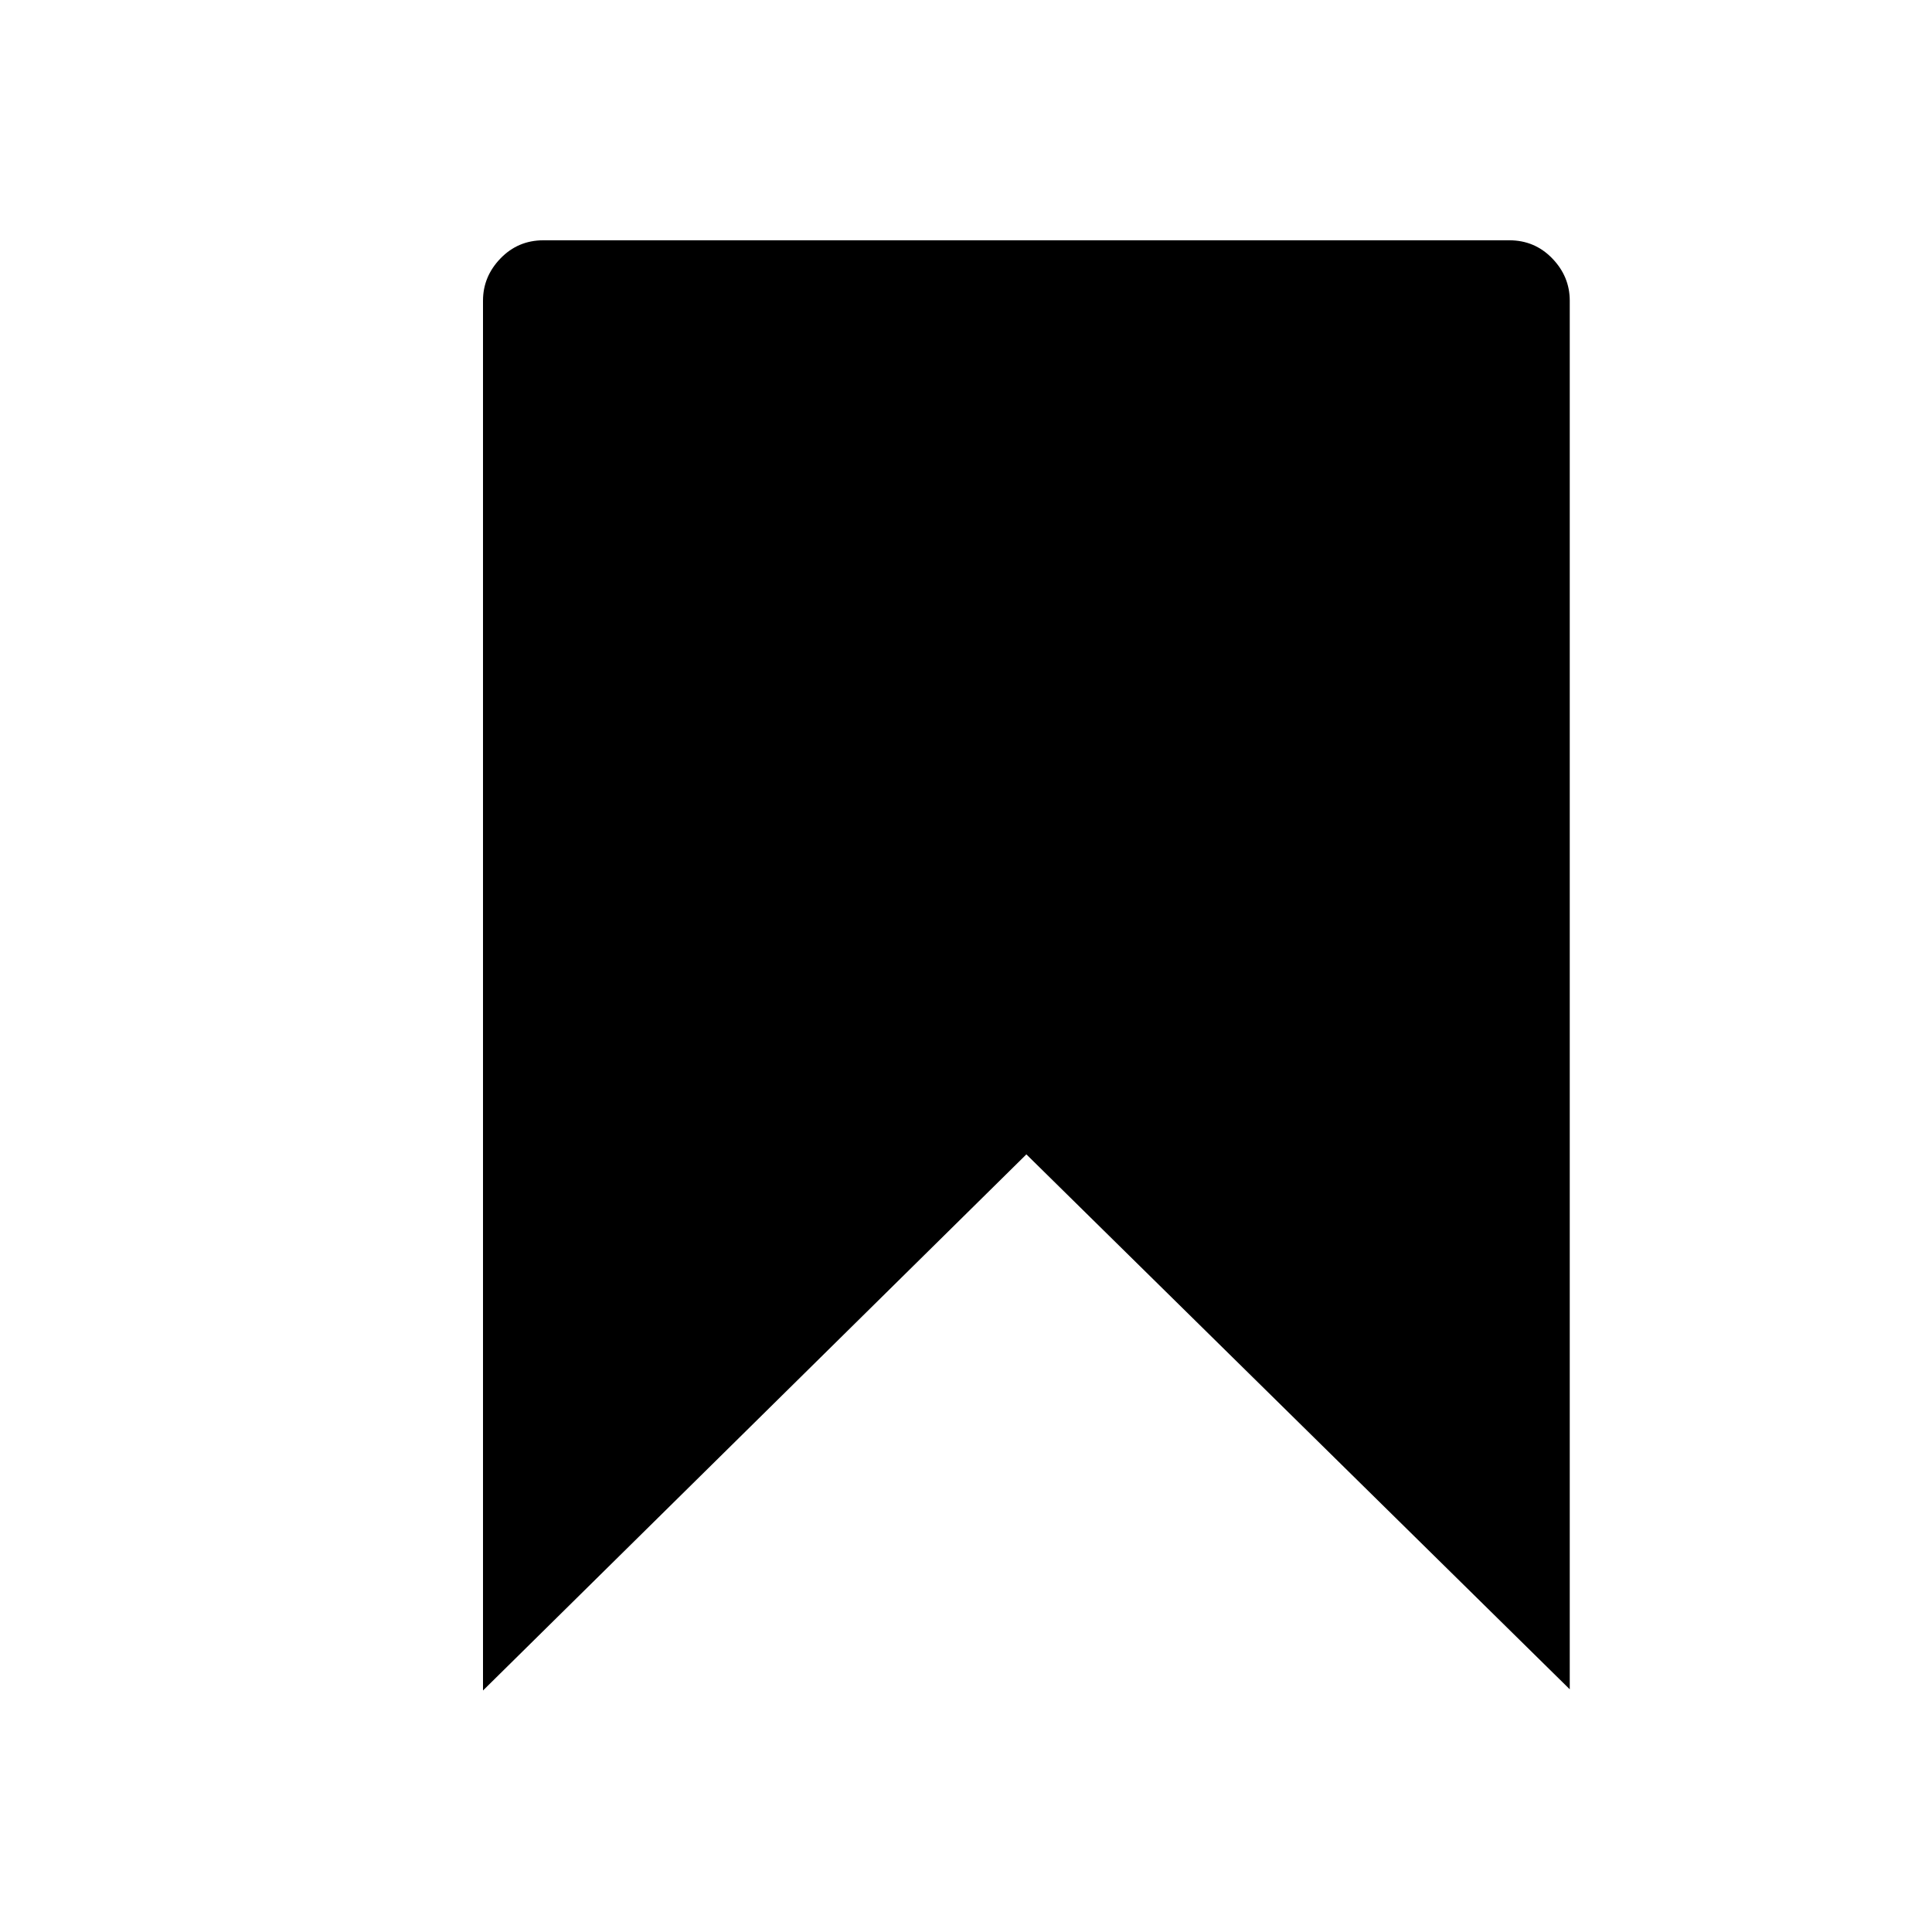
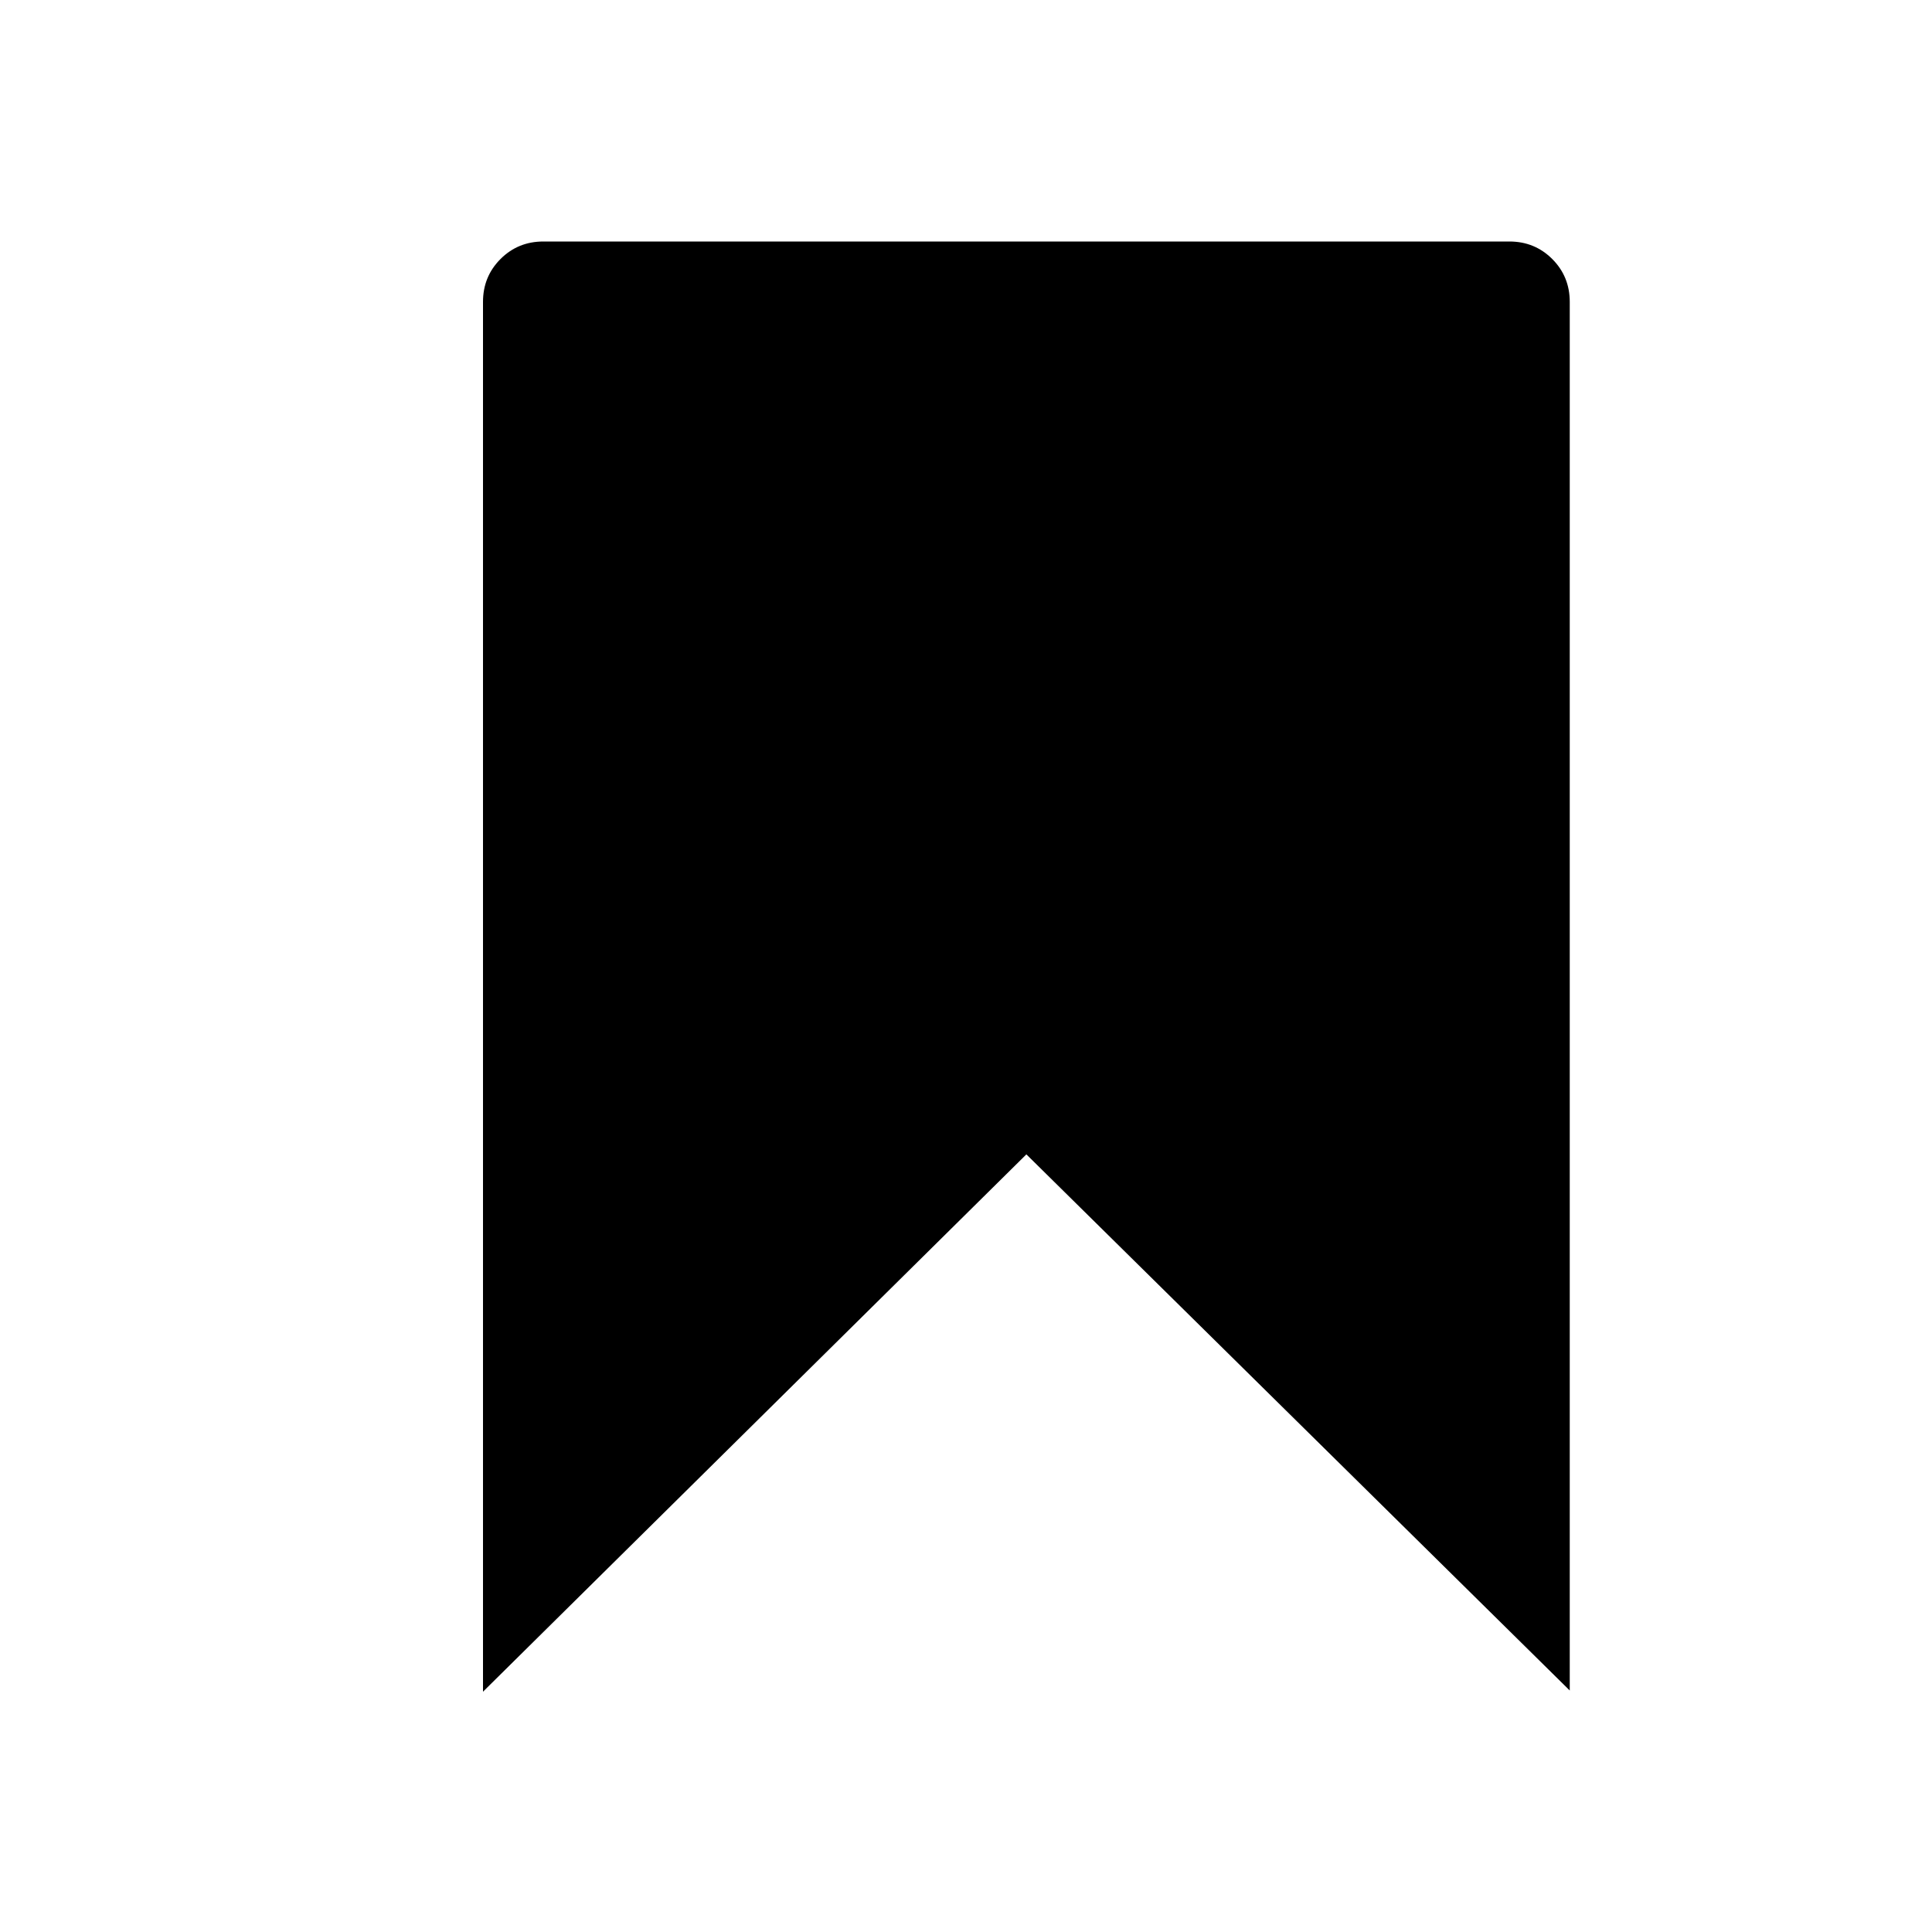
<svg xmlns="http://www.w3.org/2000/svg" version="1.1" width="1600" height="1600" xml:space="preserve">
  <g transform="translate(200, 1400) scale(1, -1)">
-     <path id="bookmark" d="M200 0l450 444l450 -443v1150q0 20 -14.5 35t-35.5 15h-800q-21 0 -35.5 -15t-14.5 -35v-1151z" />
+     <path id="bookmark" d="M250 1200h800q21 0 35.5 -14.5t14.5 -35.5v-1150l-450 444l-450 -445v1151q0 21 14.5 35.5t35.5 14.5z" />
  </g>
</svg>
